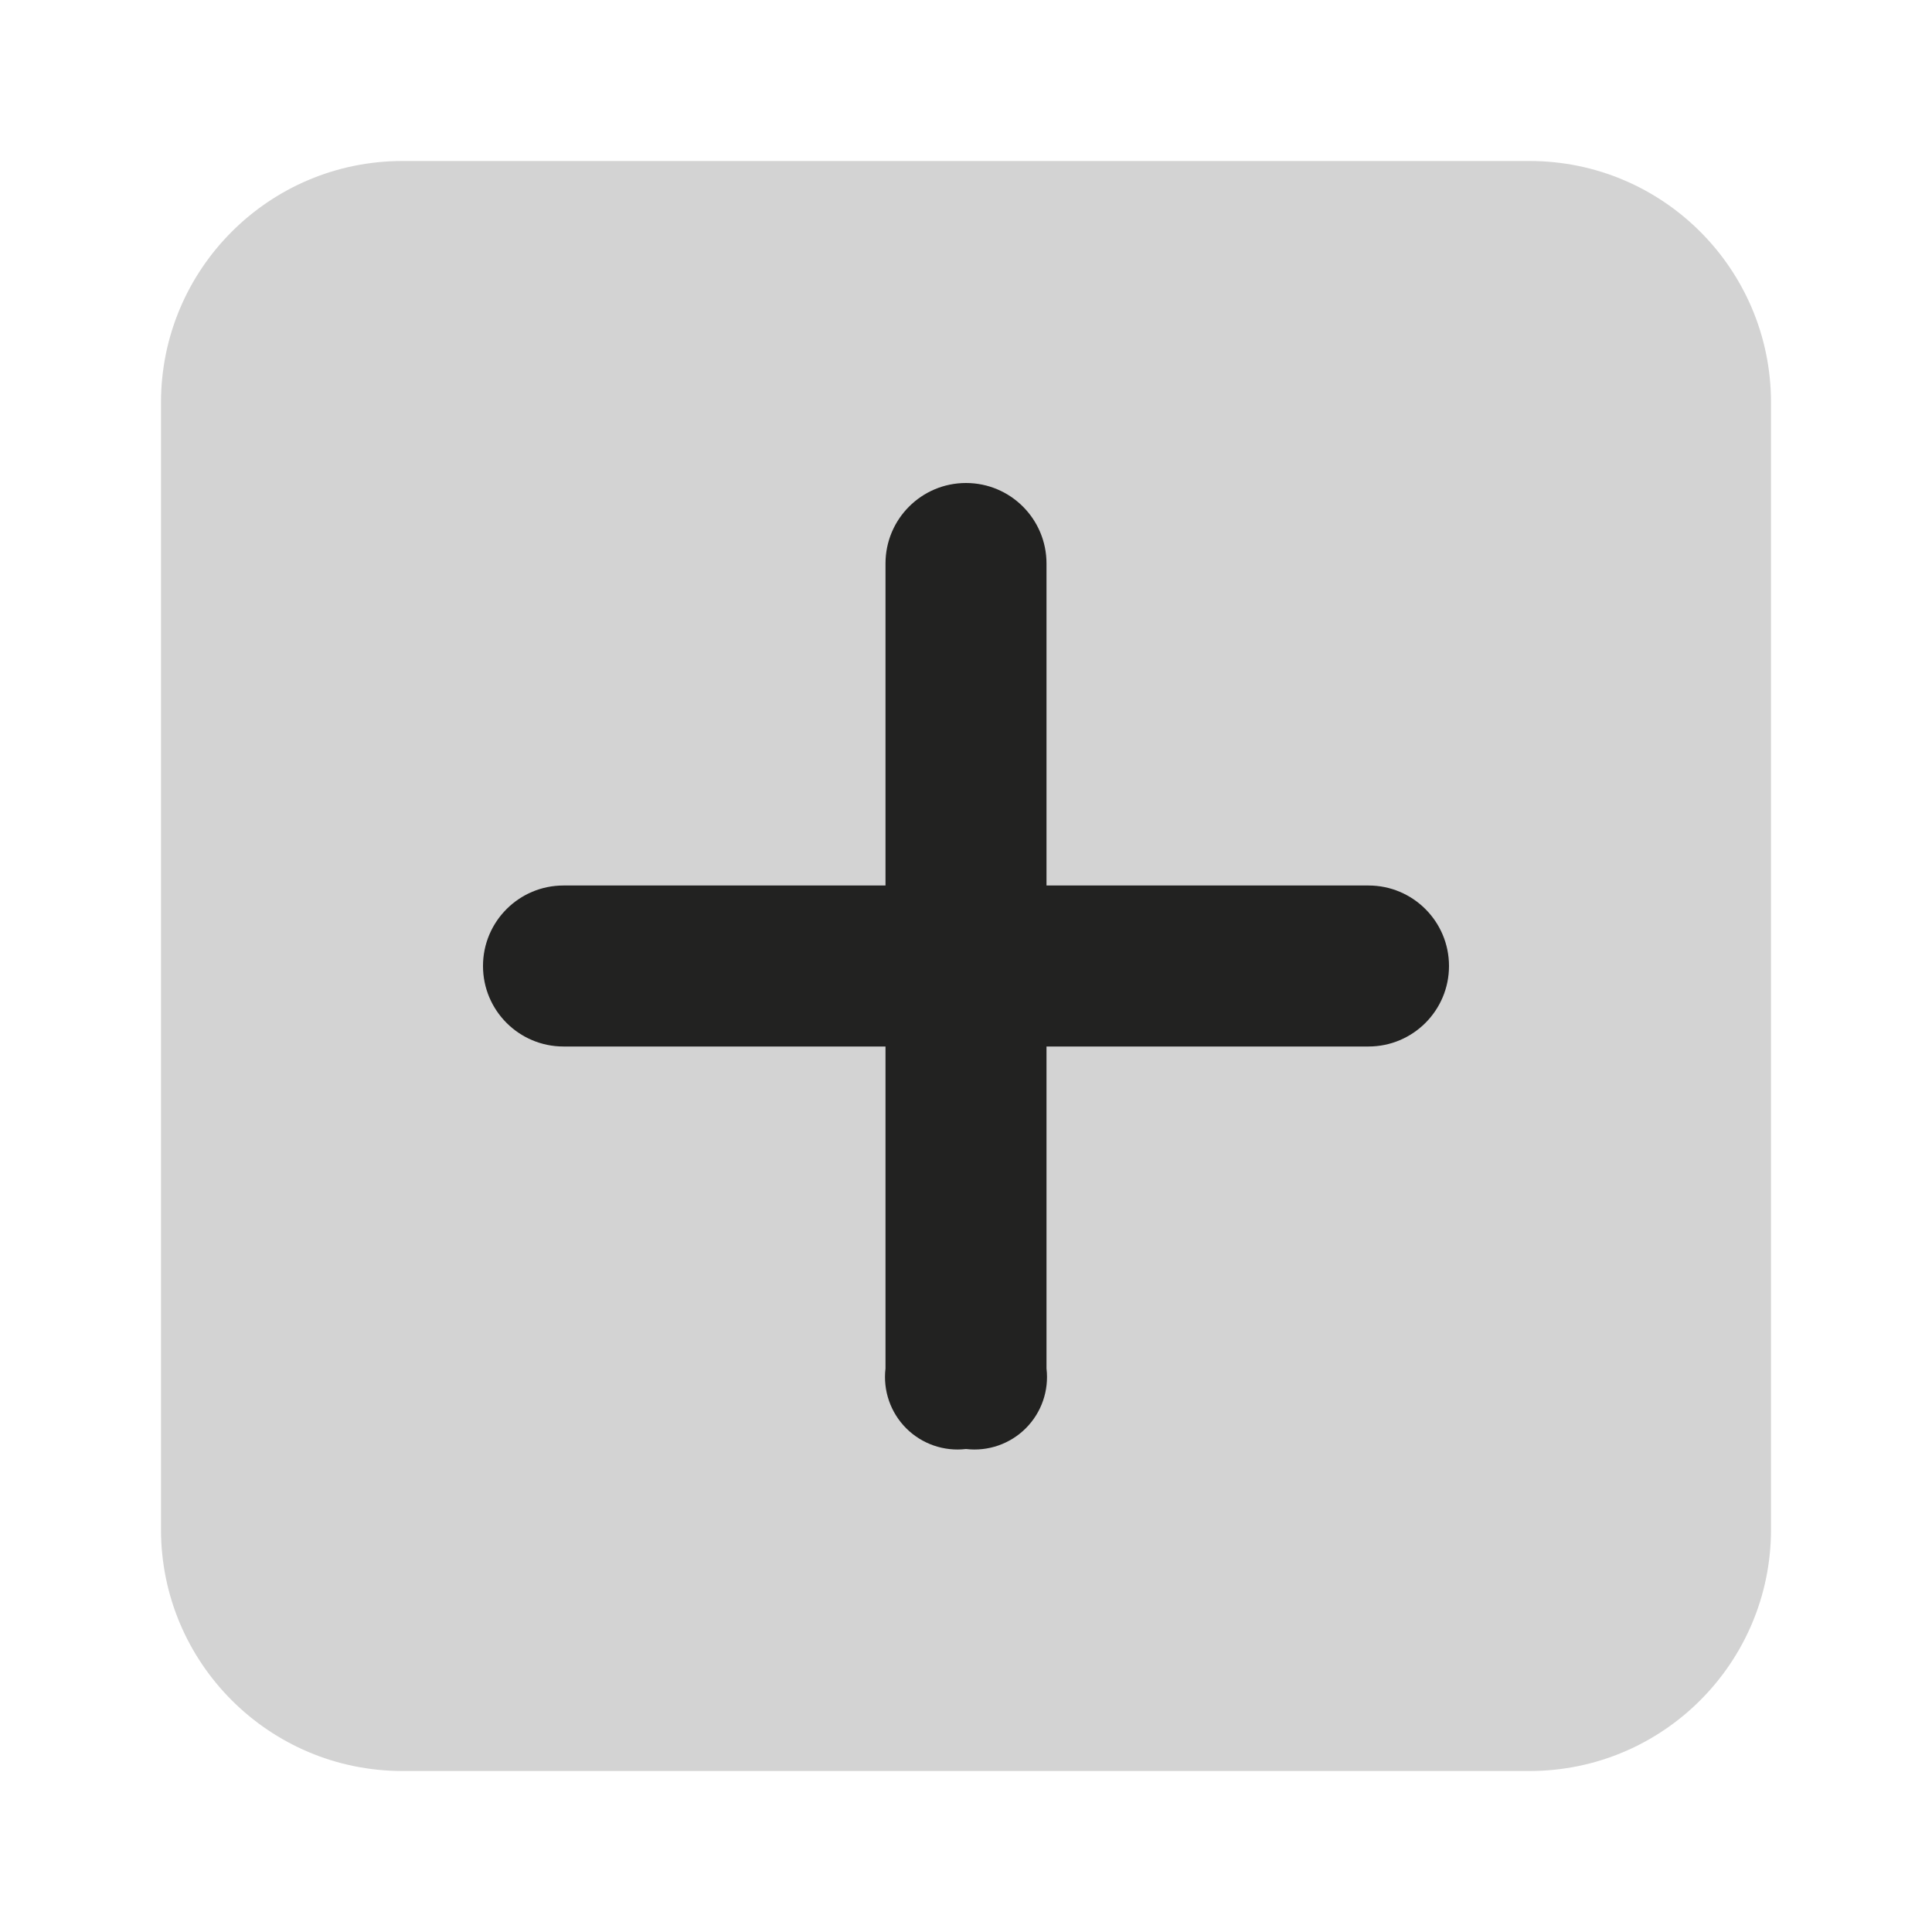
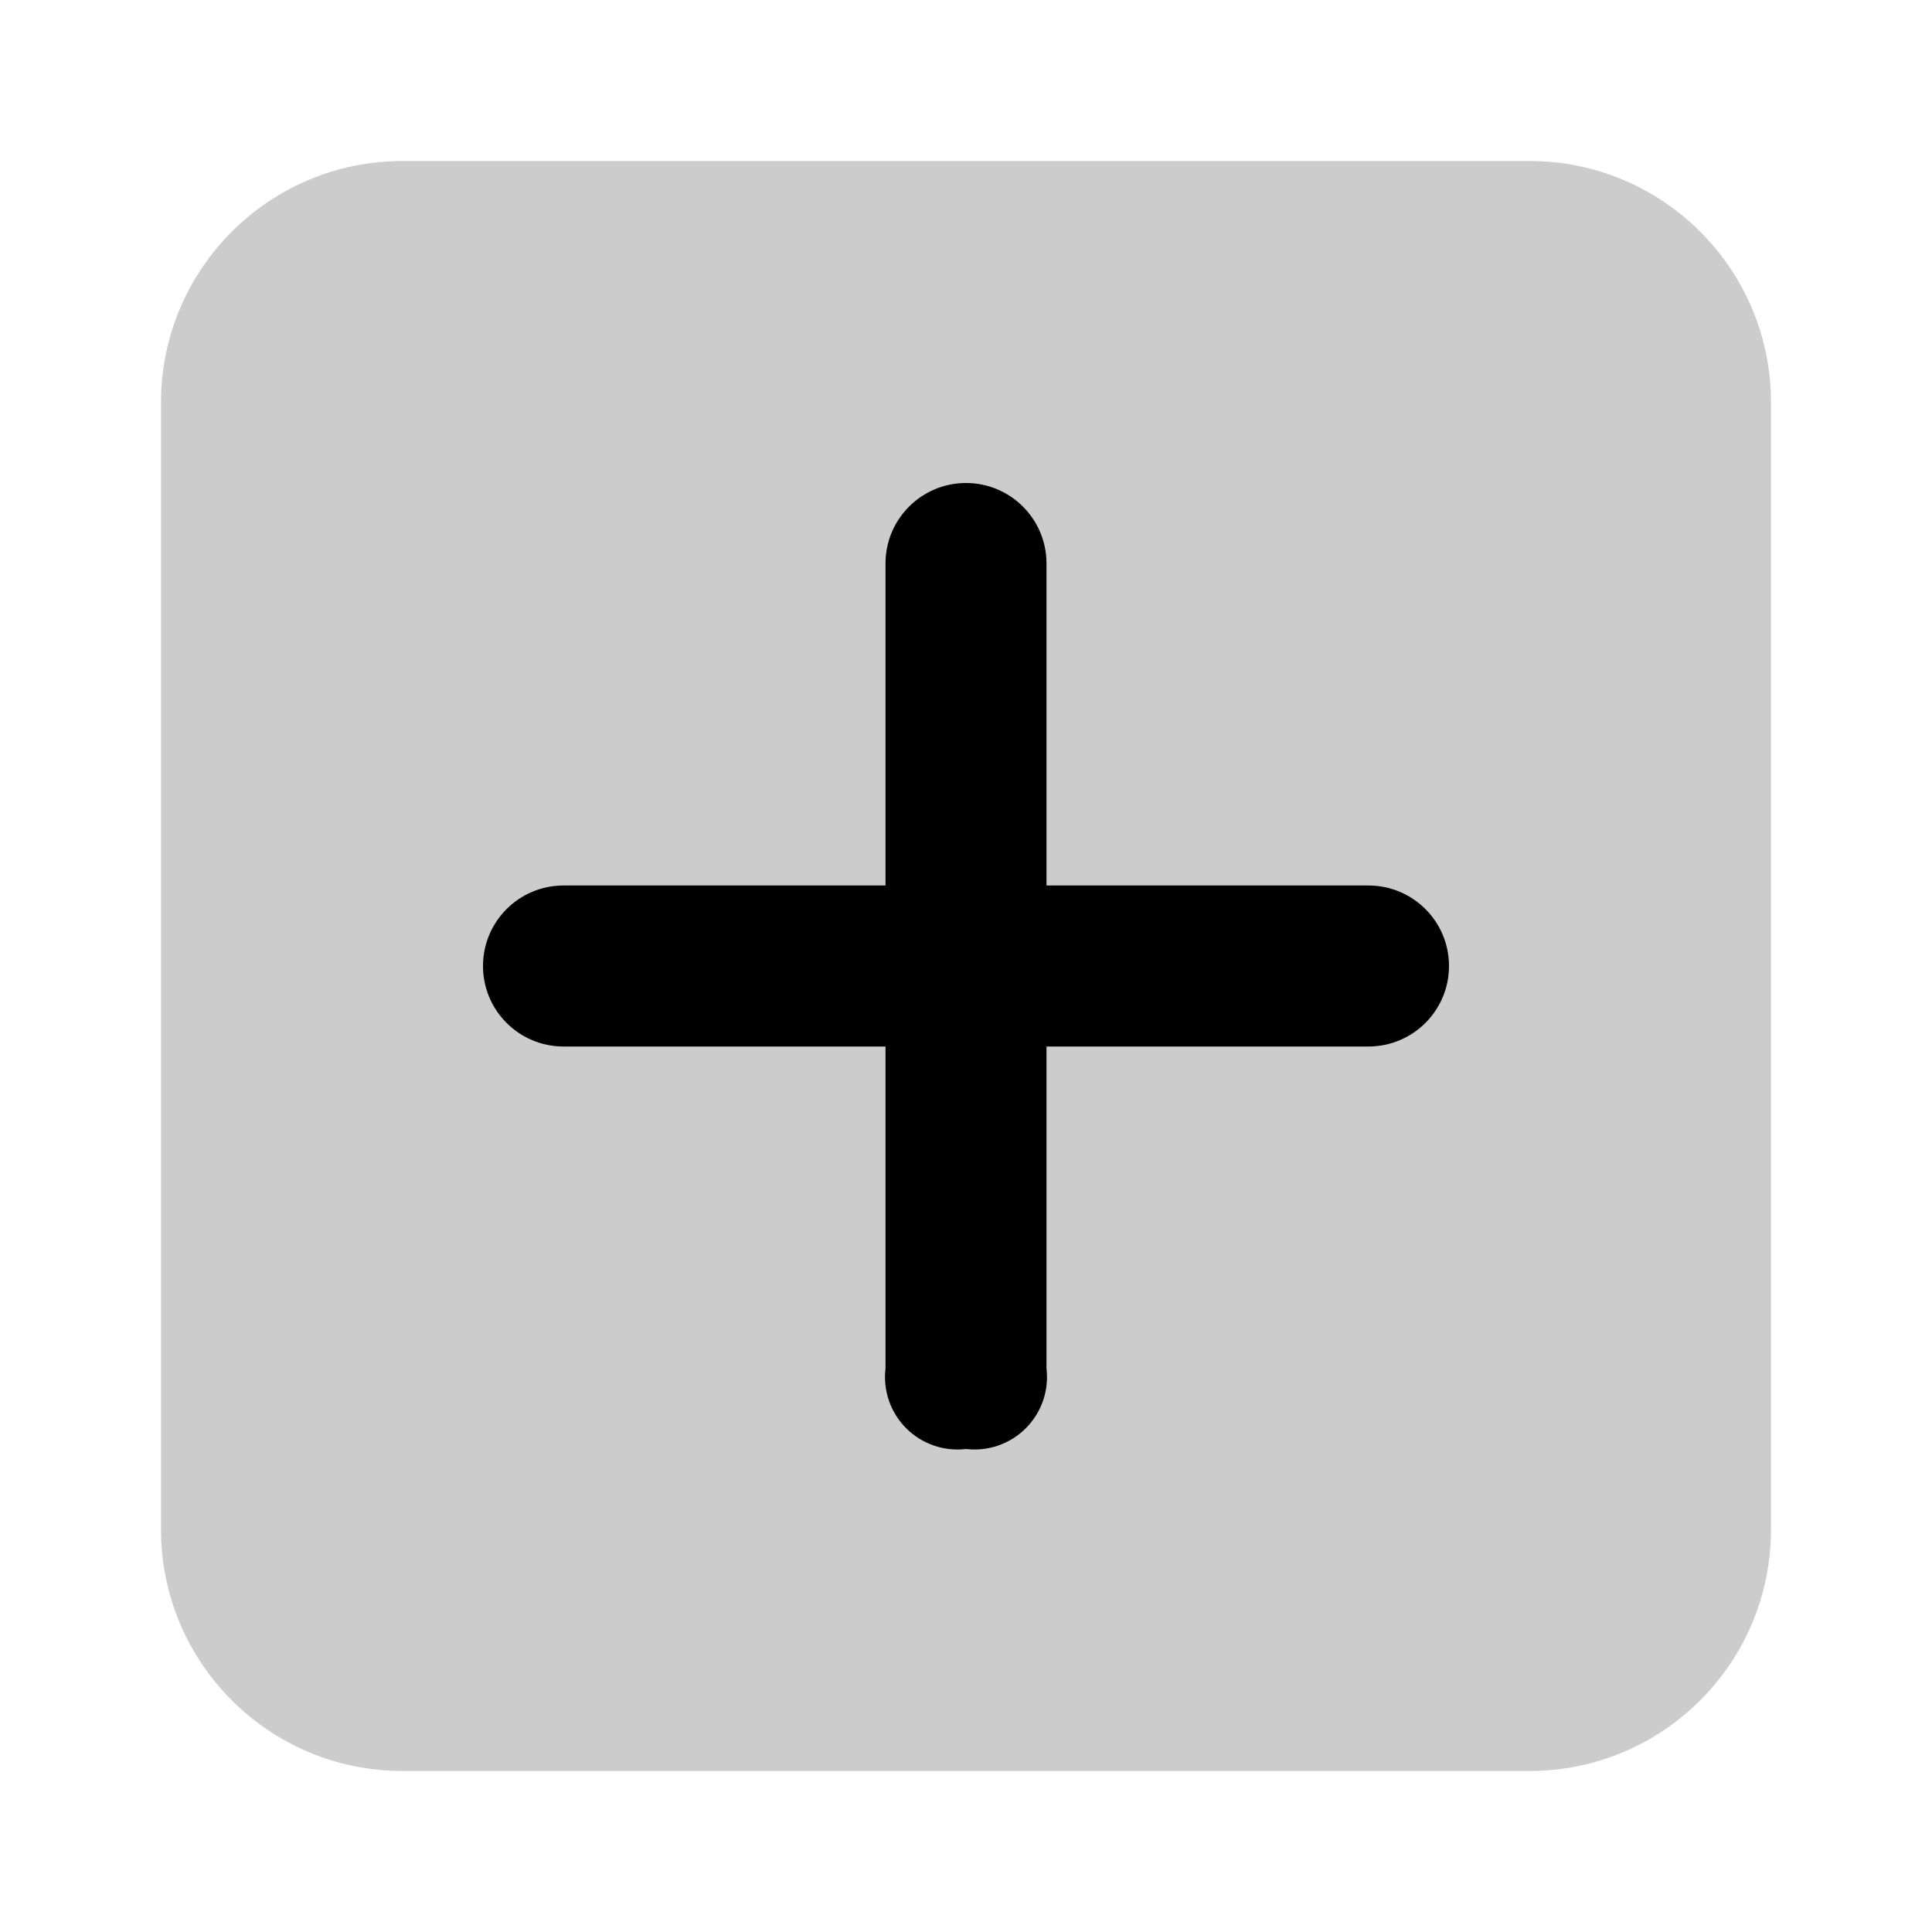
<svg xmlns="http://www.w3.org/2000/svg" viewBox="0 0 24 24">
-   <rect x="2" y="2" width="20" height="20" rx="3" ry="3" fill="#222221" opacity=".2" />
-   <path d="M12 18a.9.9 0 0 1-1-1V7a1 1 0 0 1 2 0v10a.9.9 0 0 1-1 1zm5-5H7a1 1 0 0 1 0-2h10a1 1 0 0 1 0 2z" fill="#222221" />
+   <rect x="2" y="2" width="20" height="20" rx="3" ry="3" opacity=".2" />
+   <path d="M12 18a.9.9 0 0 1-1-1V7a1 1 0 0 1 2 0v10a.9.9 0 0 1-1 1zm5-5H7a1 1 0 0 1 0-2h10a1 1 0 0 1 0 2z" />
</svg>
